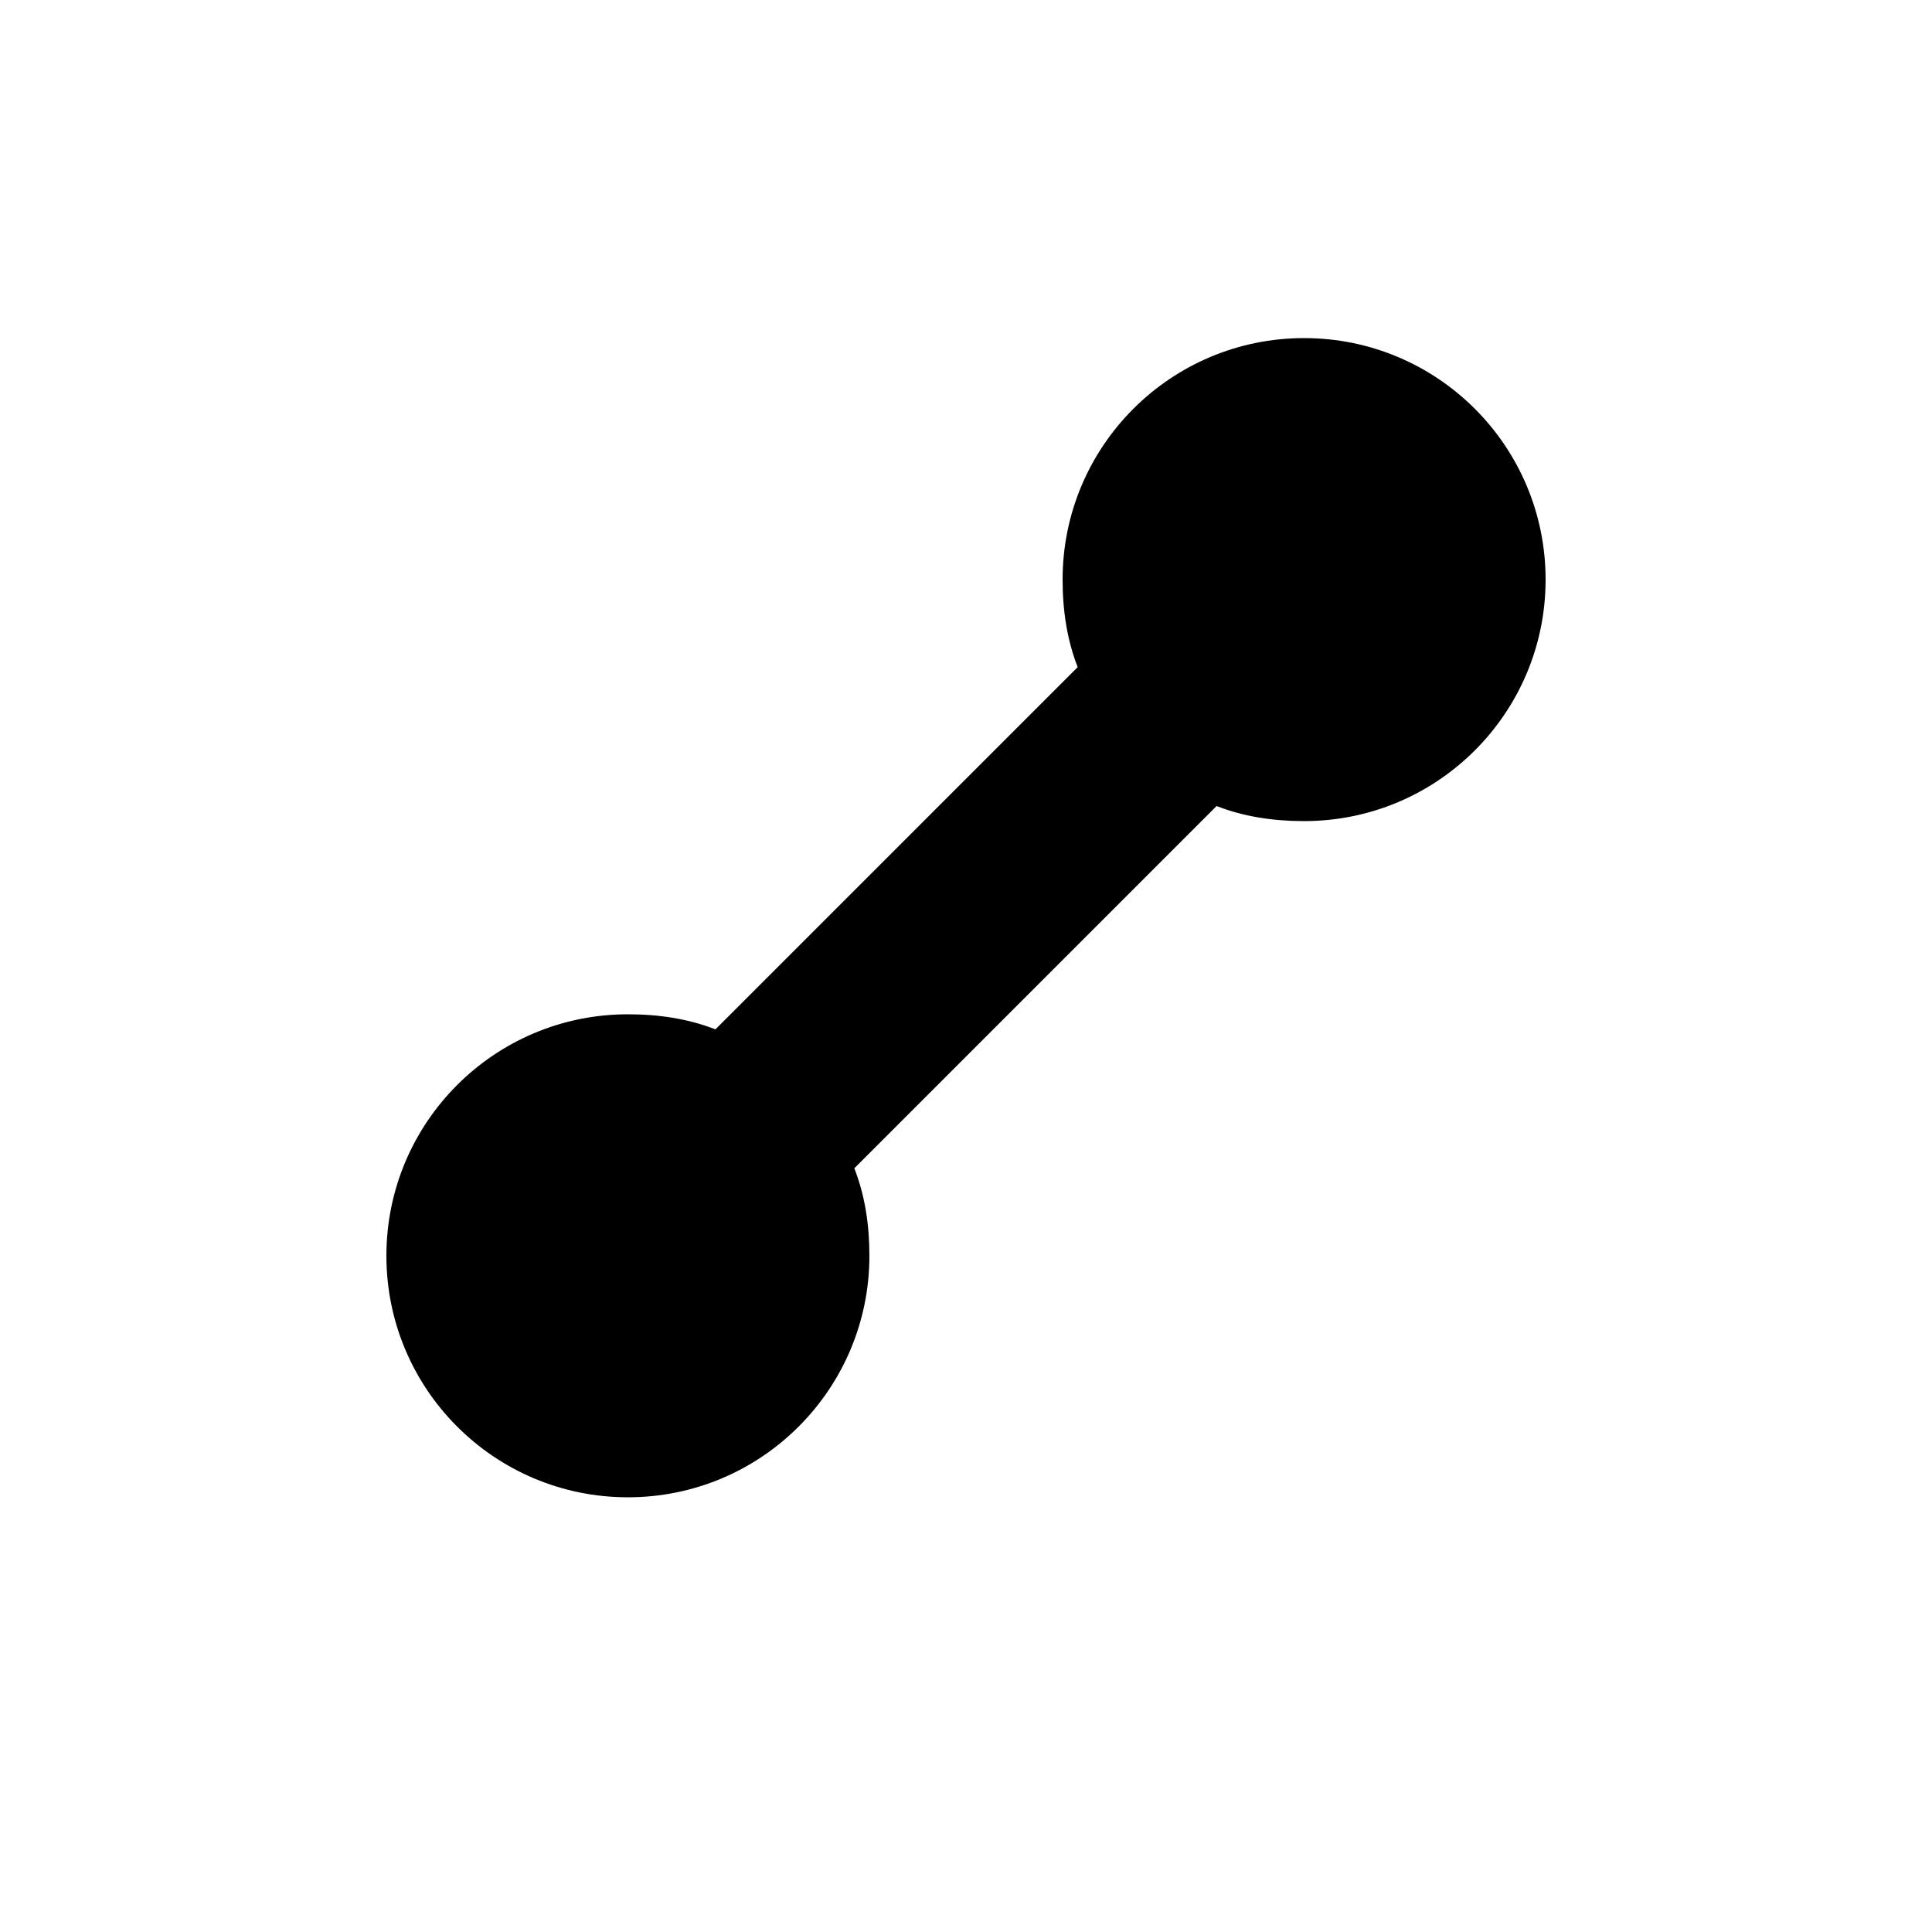
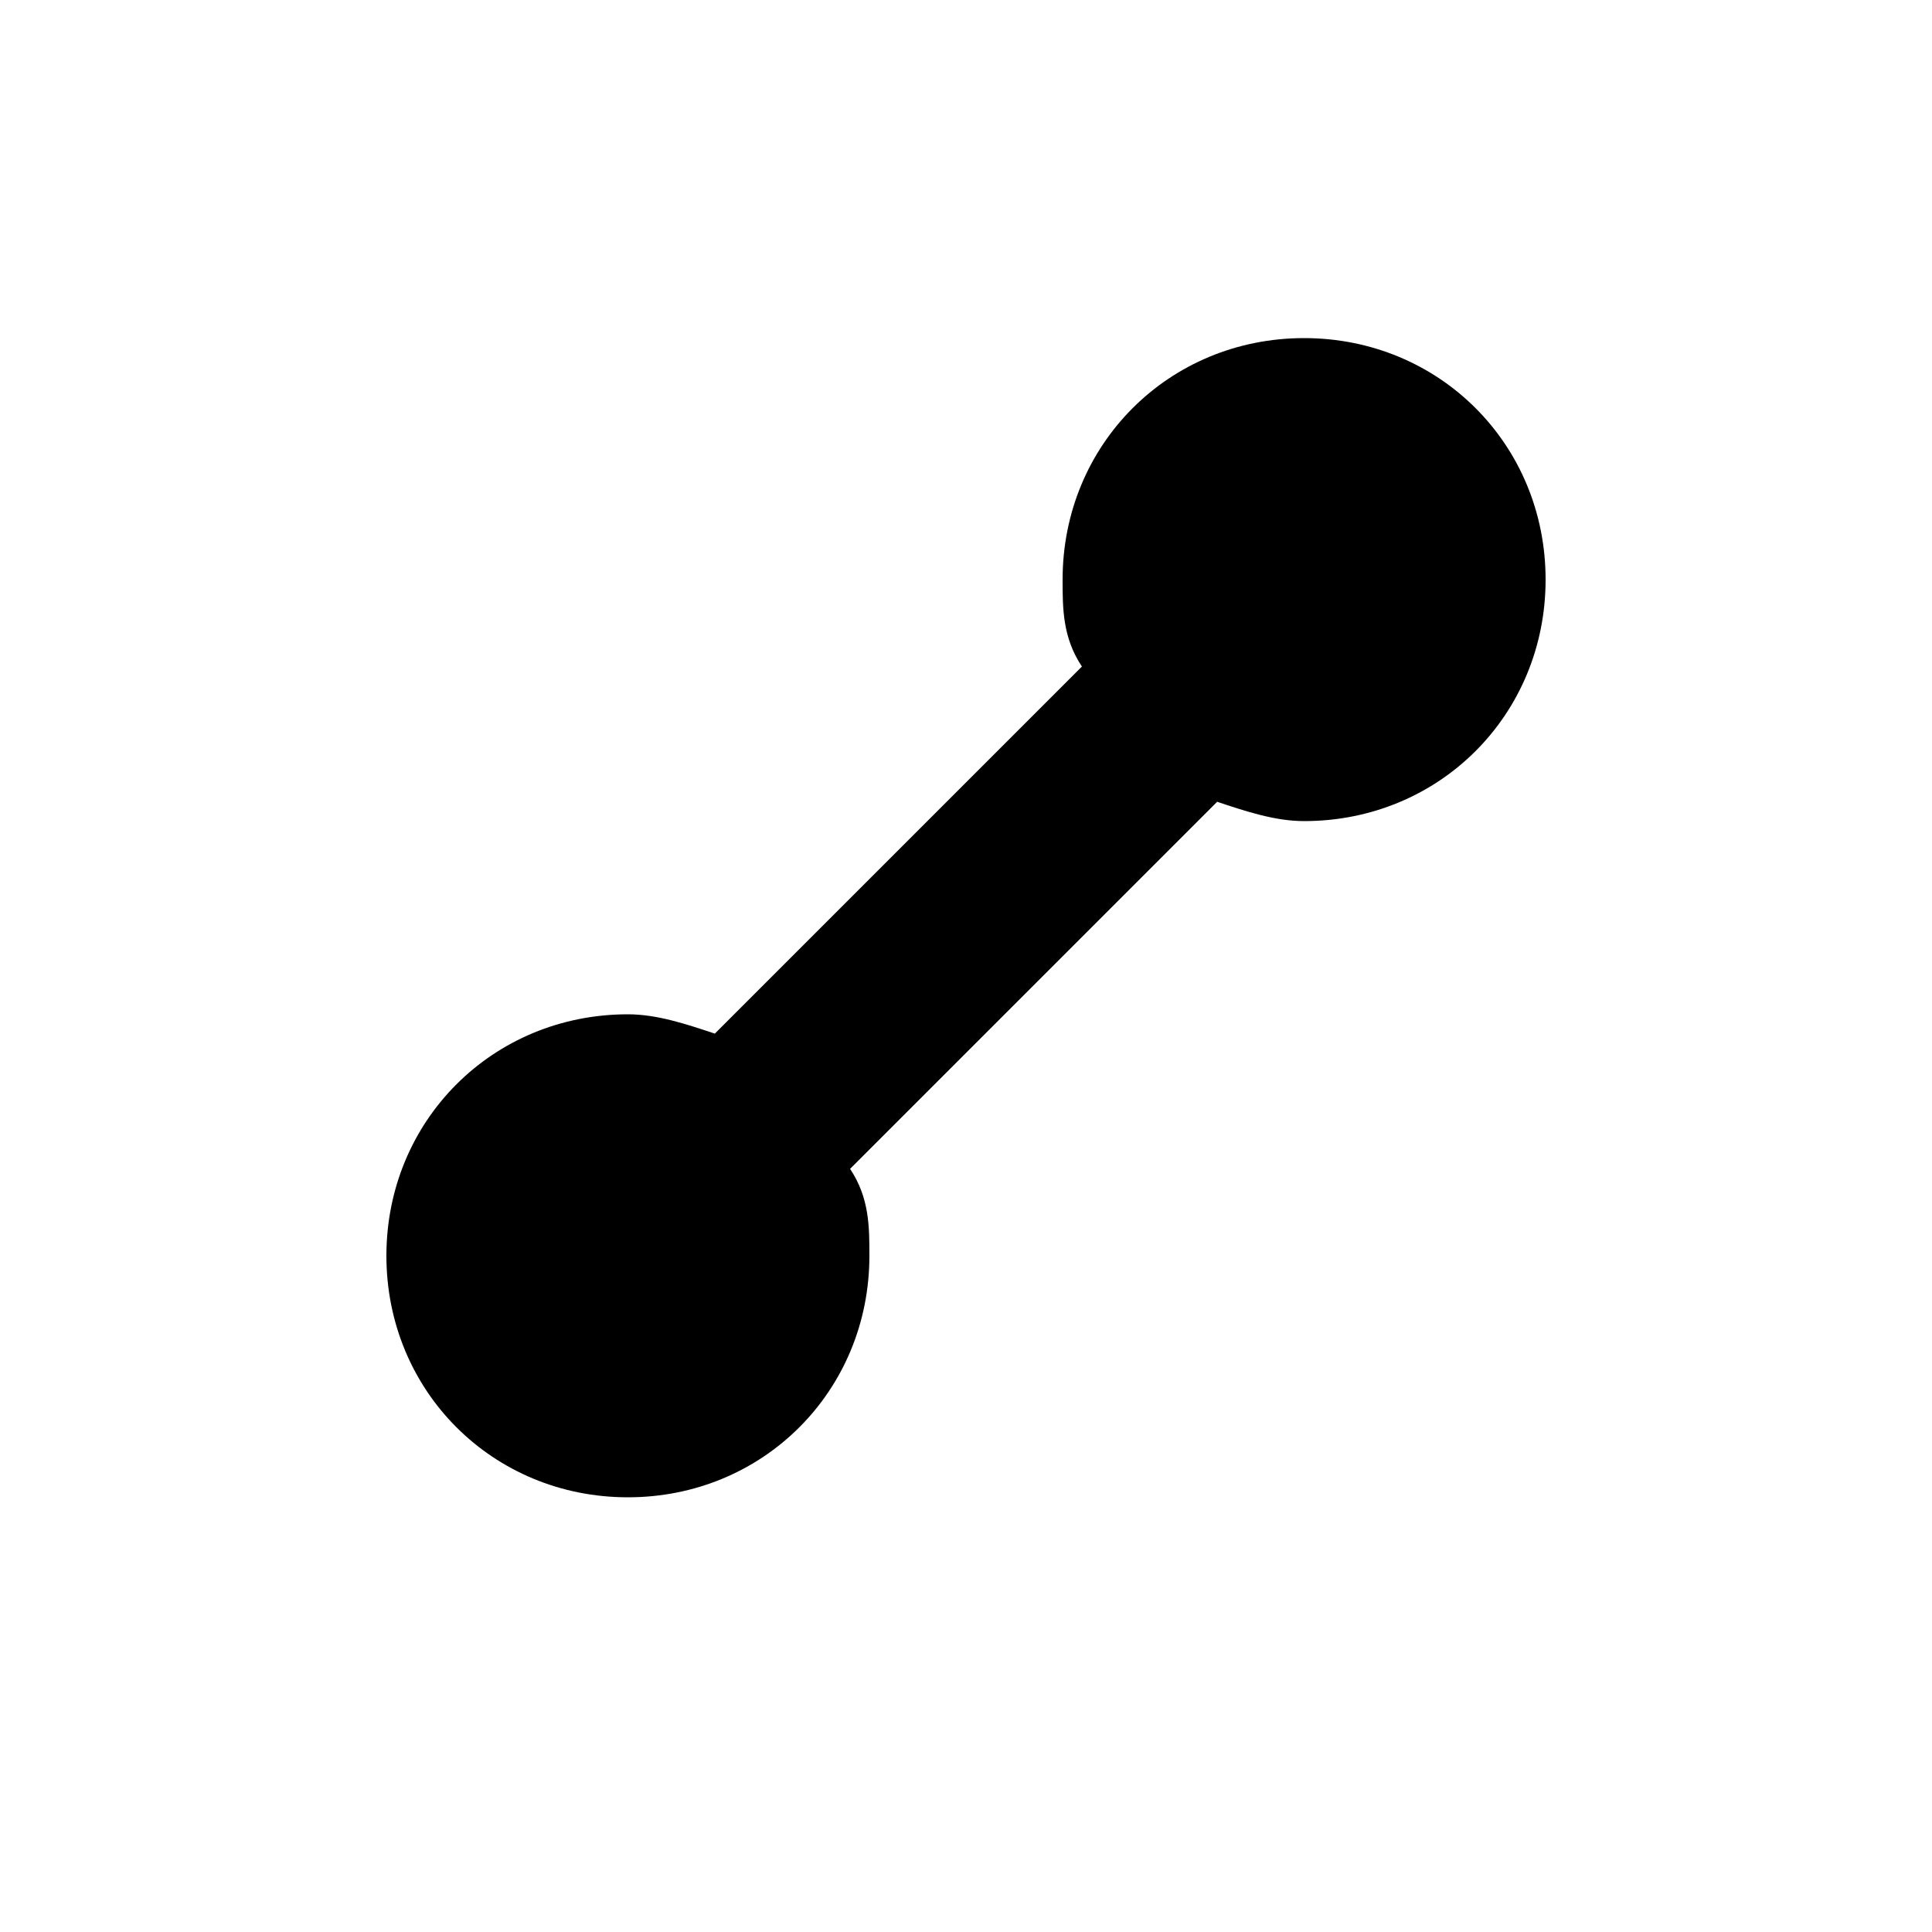
- <svg xmlns="http://www.w3.org/2000/svg" width="20" height="20" viewBox="0 0 20 20" id="svg19167" version="1.1">
-   <defs id="defs19169" />
-   <g id="layer1" transform="translate(0,-1032.362)">
-     <path style="color:#000000;display:inline;overflow:visible;visibility:visible;fill:#000000;fill-opacity:1;fill-rule:nonzero;stroke:none;stroke-width:3;marker:none;enable-background:accumulate" d="m 13.5,1035.862 c -1.381,0 -2.5,1.119 -2.5,2.5 0,0.321 0.046,0.624 0.156,0.906 l -3.75,3.75 c -0.282,-0.11 -0.585,-0.156 -0.906,-0.156 -1.381,0 -2.5,1.119 -2.5,2.5 0,1.381 1.119,2.5 2.5,2.5 1.381,0 2.5,-1.119 2.5,-2.5 0,-0.321 -0.046,-0.624 -0.156,-0.906 l 3.75,-3.75 c 0.282,0.11 0.585,0.156 0.906,0.156 1.381,0 2.5,-1.119 2.5,-2.5 0,-1.381 -1.119,-2.5 -2.5,-2.5 z" id="rect6467" />
-   </g>
+ <svg xmlns="http://www.w3.org/2000/svg" viewBox="0 0 20 20">
+   <path d="m13.5 3.5c-1.4 0-2.5 1.1-2.5 2.5 0 .3 0 .6.2.9l-3.8 3.8c-.3-.1-.6-.2-.9-.2-1.4 0-2.5 1.1-2.5 2.5s1.1 2.5 2.5 2.5 2.5-1.1 2.5-2.5c0-.3 0-.6-.2-.9l3.8-3.8c.3.1.6.2.9.2 1.4 0 2.5-1.1 2.5-2.5s-1.1-2.5-2.5-2.5z" />
</svg>
